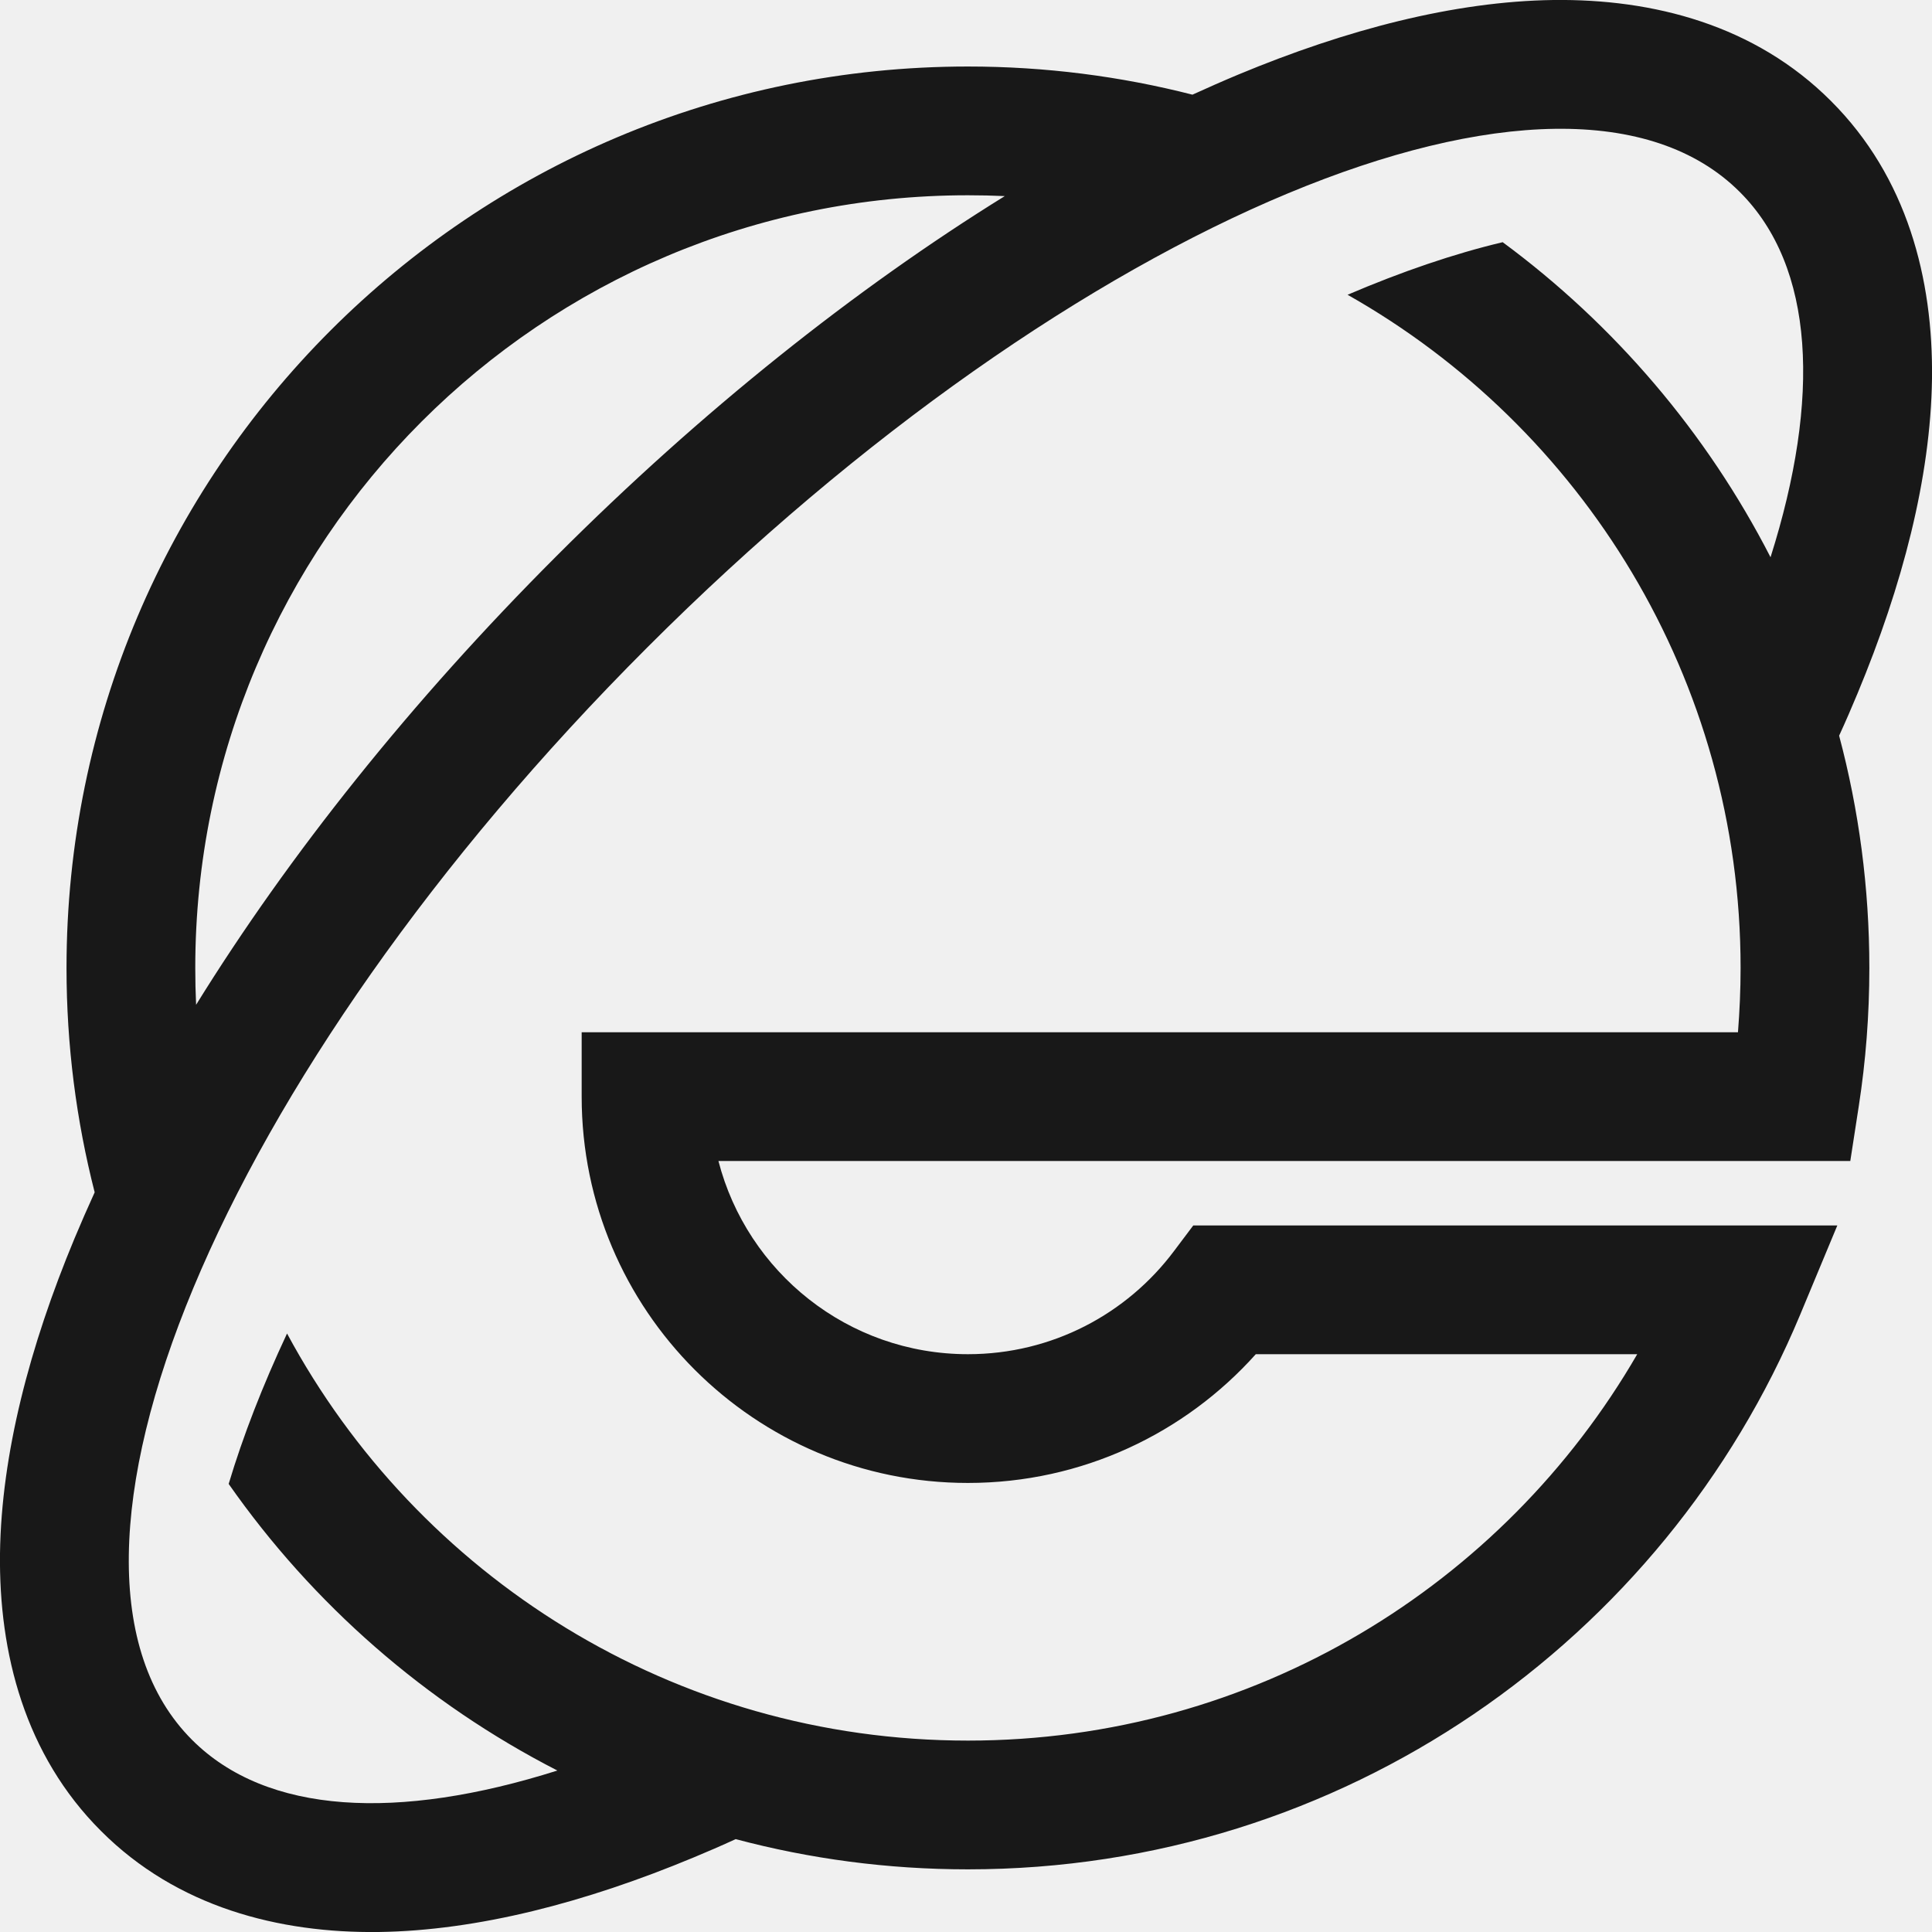
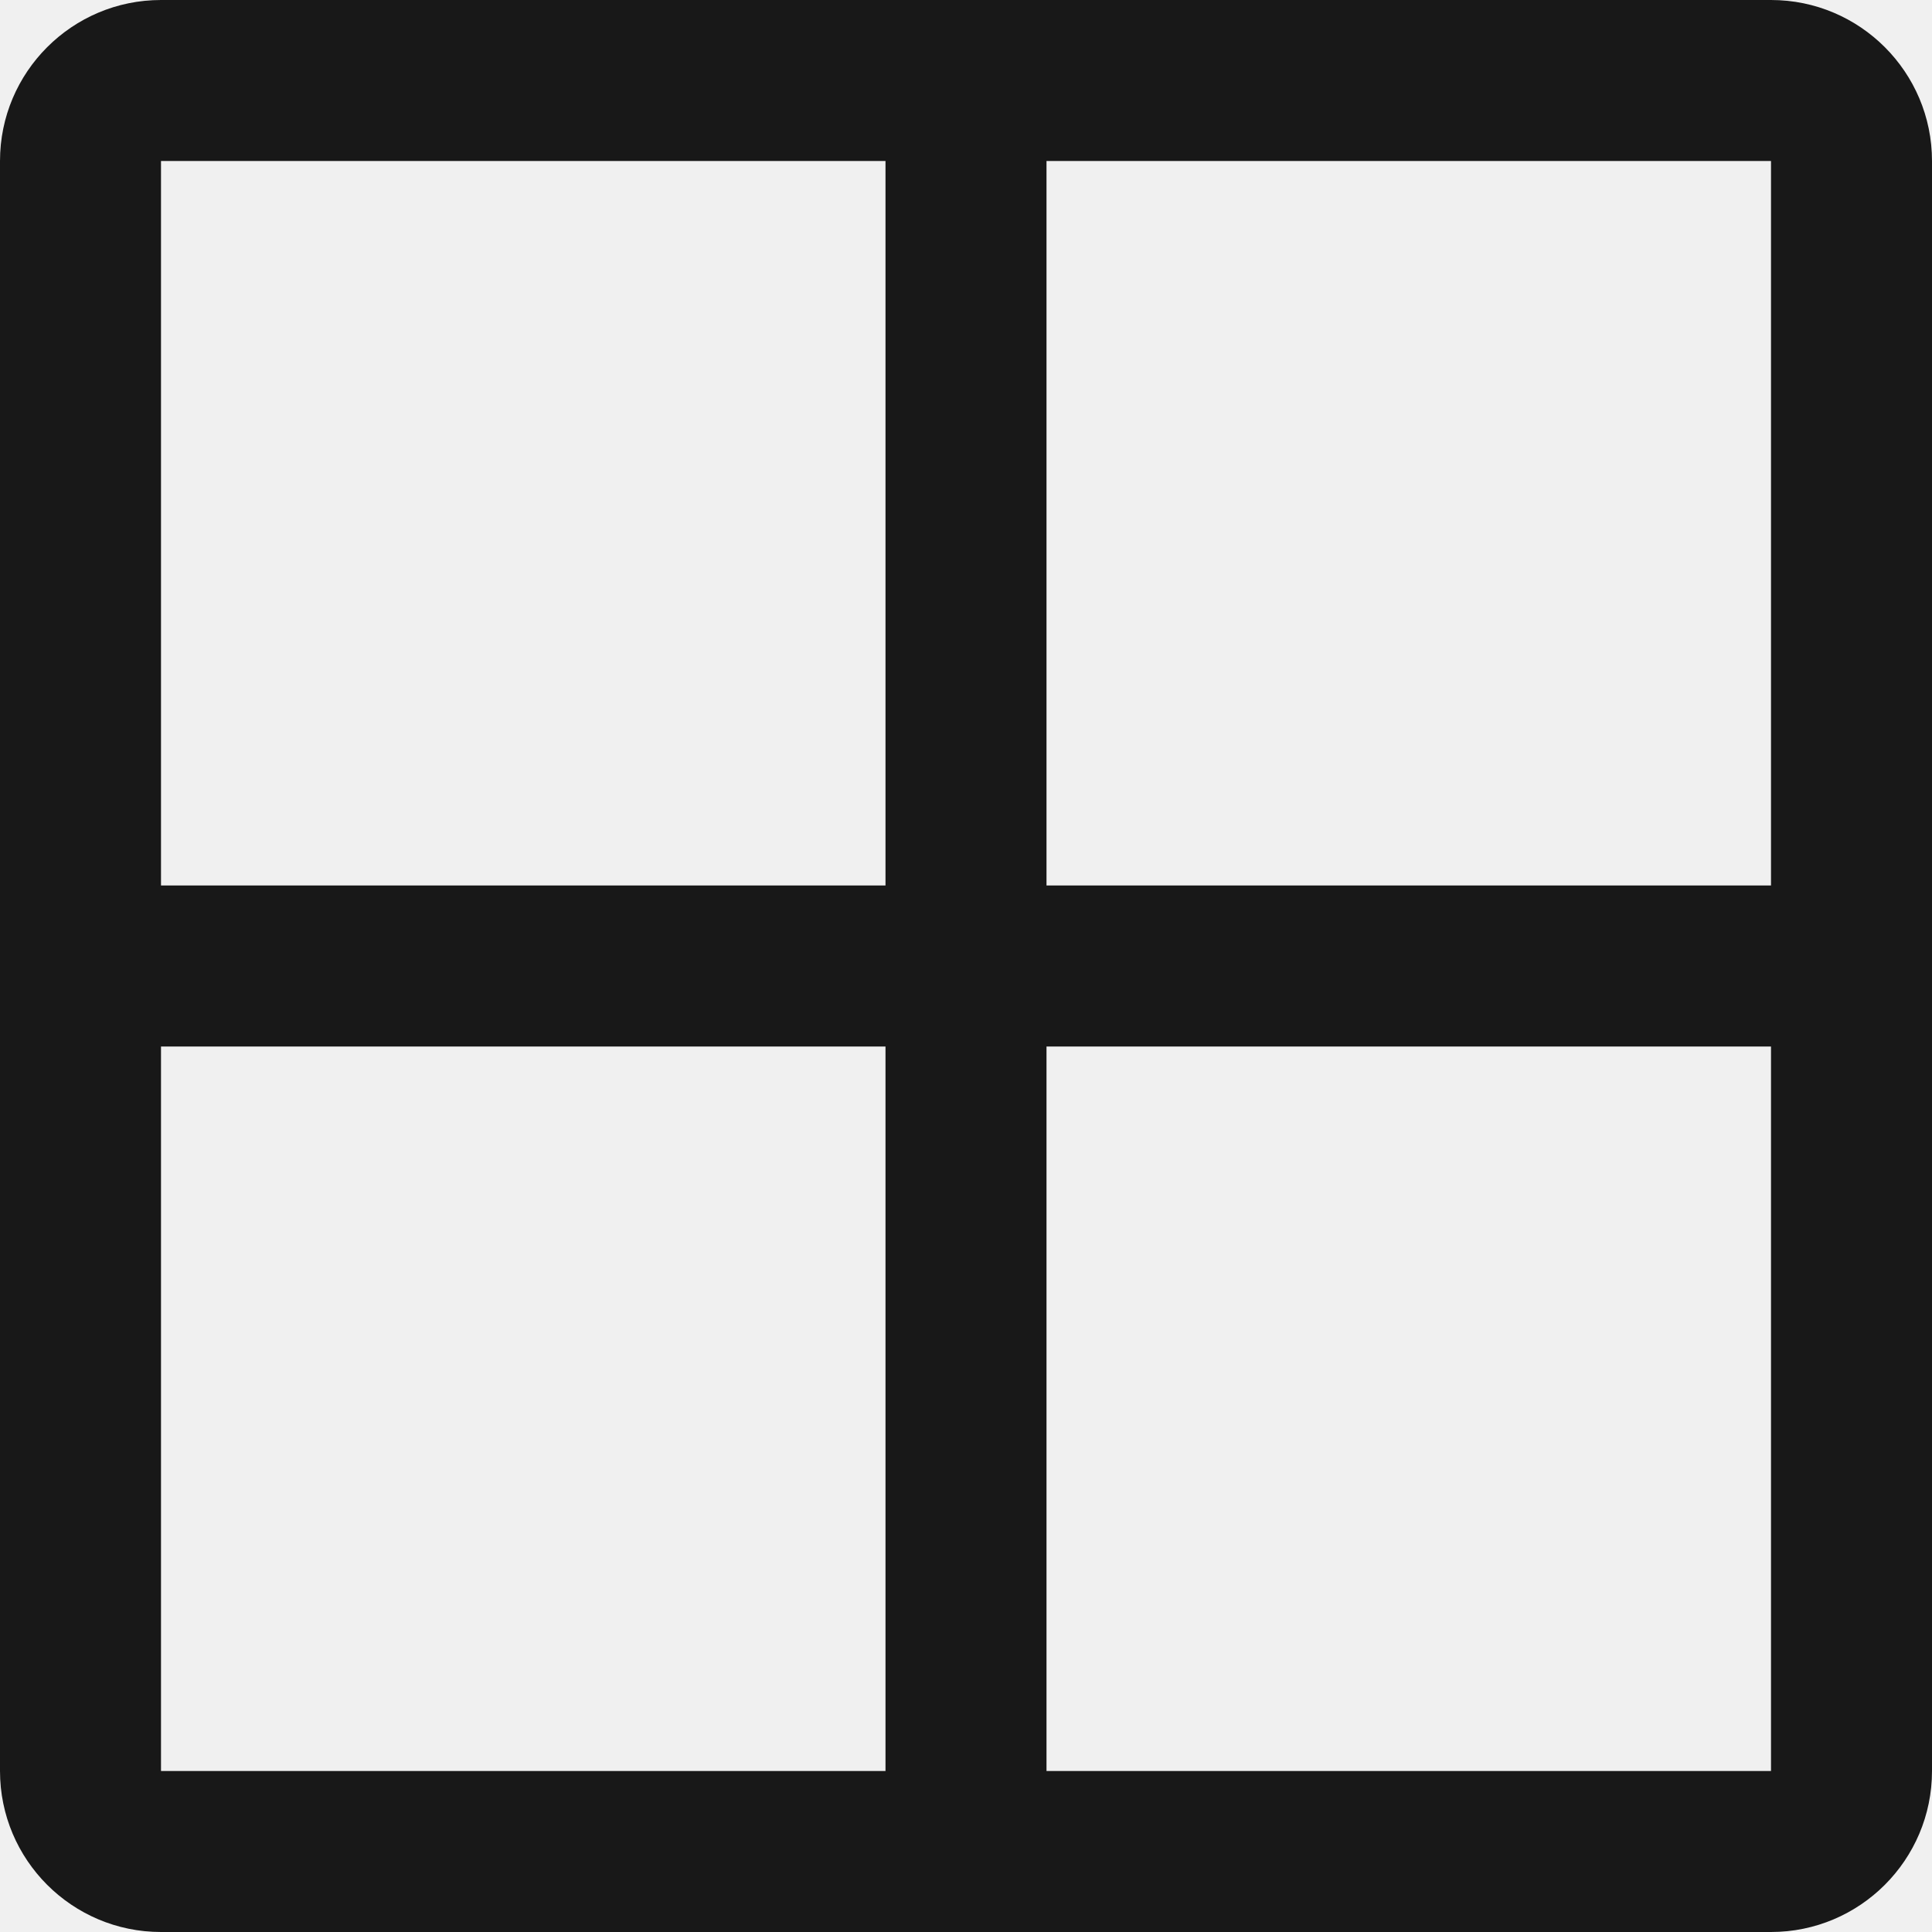
- <svg xmlns="http://www.w3.org/2000/svg" version="1.1" width="14px" height="14px">
+ <svg xmlns="http://www.w3.org/2000/svg" version="1.1" width="12px" height="12px">
  <defs>
    <pattern id="BGPattern" patternUnits="userSpaceOnUse" alignment="0 0" imageRepeat="None" />
-     <mask fill="white" id="Clip913">
-       <path d="M 5.026 13.46  C 4.243 13.786  3.462 13.99  2.744 14  C 2.021 14.009  1.283 13.82  0.732 13.268  C 0.18 12.717  -0.009 11.979  0 11.256  C 0.01 10.538  0.214 9.757  0.54 8.974  C 0.586 8.864  0.635 8.752  0.686 8.64  C 0.553 8.12  0.482 7.575  0.482 7.014  C 0.482 3.406  3.406 0.482  7.014 0.482  C 7.576 0.482  8.121 0.553  8.641 0.686  C 8.753 0.635  8.864 0.586  8.974 0.54  C 9.757 0.214  10.538 0.01  11.256 0  C 11.979 -0.009  12.717 0.18  13.268 0.732  C 13.82 1.283  14.009 2.021  14 2.744  C 13.99 3.462  13.786 4.243  13.46 5.026  C 13.418 5.127  13.374 5.229  13.327 5.331  C 13.47 5.868  13.546 6.432  13.546 7.014  C 13.546 7.355  13.52 7.69  13.469 8.018  L 13.408 8.413  L 5.206 8.413  C 5.414 9.218  6.144 9.813  7.014 9.813  C 7.624 9.813  8.166 9.521  8.507 9.066  L 8.647 8.88  L 13.314 8.88  L 13.045 9.526  C 12.061 11.886  9.732 13.546  7.014 13.546  C 6.432 13.546  5.868 13.47  5.331 13.327  C 5.229 13.374  5.127 13.418  5.026 13.46  Z M 1.392 12.608  C 1.934 13.15  2.885 13.195  4.039 12.83  C 3.085 12.341  2.267 11.625  1.657 10.753  C 1.761 10.406  1.903 10.041  2.08 9.663  C 3.025 11.419  4.88 12.613  7.014 12.613  C 9.086 12.613  10.895 11.487  11.864 9.813  L 9.1 9.813  C 8.588 10.385  7.843 10.746  7.014 10.746  C 5.468 10.746  4.215 9.493  4.215 7.947  L 4.215 7.48  L 12.594 7.48  C 12.606 7.327  12.613 7.171  12.613 7.014  C 12.613 4.921  11.465 3.097  9.765 2.136  C 10.158 1.968  10.535 1.839  10.889 1.755  C 11.699 2.353  12.367 3.135  12.83 4.038  C 13.195 2.885  13.15 1.934  12.608 1.392  C 11.333 0.116  7.788 1.593  4.691 4.691  C 1.593 7.788  0.116 11.333  1.392 12.608  Z M 4.031 4.031  C 5.083 2.978  6.198 2.092  7.281 1.421  C 7.193 1.417  7.104 1.415  7.014 1.415  C 3.922 1.415  1.415 3.922  1.415 7.014  C 1.415 7.103  1.417 7.193  1.421 7.281  C 2.092 6.197  2.979 5.083  4.031 4.031  Z " fill-rule="evenodd" />
+     <mask fill="white" id="Clip419">
+       <path d="M 1 0  L 11 0  C 11.552 0  12 0.448  12 1  L 12 11  C 12 11.552  11.552 12  11 12  L 1 12  C 0.448 12  0 11.552  0 11  L 0 1  C 0 0.448  0.448 0  1 0  Z M 5.5 5.5  L 5.5 1  L 1 1  L 1 5.5  L 5.5 5.5  Z M 6.5 6.5  L 6.5 11  L 11 11  L 11 6.5  L 6.5 6.5  Z M 5.5 11  L 5.5 6.5  L 1 6.5  L 1 11  L 5.5 11  Z M 6.5 1  L 6.5 5.5  L 11 5.5  L 11 1  L 6.5 1  Z " fill-rule="evenodd" />
    </mask>
  </defs>
-   <g transform="matrix(1 0 0 1 -341 -777 )">
-     <path d="M 5.026 13.46  C 4.243 13.786  3.462 13.99  2.744 14  C 2.021 14.009  1.283 13.82  0.732 13.268  C 0.18 12.717  -0.009 11.979  0 11.256  C 0.01 10.538  0.214 9.757  0.54 8.974  C 0.586 8.864  0.635 8.752  0.686 8.64  C 0.553 8.12  0.482 7.575  0.482 7.014  C 0.482 3.406  3.406 0.482  7.014 0.482  C 7.576 0.482  8.121 0.553  8.641 0.686  C 8.753 0.635  8.864 0.586  8.974 0.54  C 9.757 0.214  10.538 0.01  11.256 0  C 11.979 -0.009  12.717 0.18  13.268 0.732  C 13.82 1.283  14.009 2.021  14 2.744  C 13.99 3.462  13.786 4.243  13.46 5.026  C 13.418 5.127  13.374 5.229  13.327 5.331  C 13.47 5.868  13.546 6.432  13.546 7.014  C 13.546 7.355  13.52 7.69  13.469 8.018  L 13.408 8.413  L 5.206 8.413  C 5.414 9.218  6.144 9.813  7.014 9.813  C 7.624 9.813  8.166 9.521  8.507 9.066  L 8.647 8.88  L 13.314 8.88  L 13.045 9.526  C 12.061 11.886  9.732 13.546  7.014 13.546  C 6.432 13.546  5.868 13.47  5.331 13.327  C 5.229 13.374  5.127 13.418  5.026 13.46  Z M 1.392 12.608  C 1.934 13.15  2.885 13.195  4.039 12.83  C 3.085 12.341  2.267 11.625  1.657 10.753  C 1.761 10.406  1.903 10.041  2.08 9.663  C 3.025 11.419  4.88 12.613  7.014 12.613  C 9.086 12.613  10.895 11.487  11.864 9.813  L 9.1 9.813  C 8.588 10.385  7.843 10.746  7.014 10.746  C 5.468 10.746  4.215 9.493  4.215 7.947  L 4.215 7.48  L 12.594 7.48  C 12.606 7.327  12.613 7.171  12.613 7.014  C 12.613 4.921  11.465 3.097  9.765 2.136  C 10.158 1.968  10.535 1.839  10.889 1.755  C 11.699 2.353  12.367 3.135  12.83 4.038  C 13.195 2.885  13.15 1.934  12.608 1.392  C 11.333 0.116  7.788 1.593  4.691 4.691  C 1.593 7.788  0.116 11.333  1.392 12.608  Z M 4.031 4.031  C 5.083 2.978  6.198 2.092  7.281 1.421  C 7.193 1.417  7.104 1.415  7.014 1.415  C 3.922 1.415  1.415 3.922  1.415 7.014  C 1.415 7.103  1.417 7.193  1.421 7.281  C 2.092 6.197  2.979 5.083  4.031 4.031  Z " fill-rule="nonzero" fill="rgba(0, 0, 0, 0.898)" stroke="none" transform="matrix(1 0 0 1 341 777 )" class="fill" />
-     <path d="M 5.026 13.46  C 4.243 13.786  3.462 13.99  2.744 14  C 2.021 14.009  1.283 13.82  0.732 13.268  C 0.18 12.717  -0.009 11.979  0 11.256  C 0.01 10.538  0.214 9.757  0.54 8.974  C 0.586 8.864  0.635 8.752  0.686 8.64  C 0.553 8.12  0.482 7.575  0.482 7.014  C 0.482 3.406  3.406 0.482  7.014 0.482  C 7.576 0.482  8.121 0.553  8.641 0.686  C 8.753 0.635  8.864 0.586  8.974 0.54  C 9.757 0.214  10.538 0.01  11.256 0  C 11.979 -0.009  12.717 0.18  13.268 0.732  C 13.82 1.283  14.009 2.021  14 2.744  C 13.99 3.462  13.786 4.243  13.46 5.026  C 13.418 5.127  13.374 5.229  13.327 5.331  C 13.47 5.868  13.546 6.432  13.546 7.014  C 13.546 7.355  13.52 7.69  13.469 8.018  L 13.408 8.413  L 5.206 8.413  C 5.414 9.218  6.144 9.813  7.014 9.813  C 7.624 9.813  8.166 9.521  8.507 9.066  L 8.647 8.88  L 13.314 8.88  L 13.045 9.526  C 12.061 11.886  9.732 13.546  7.014 13.546  C 6.432 13.546  5.868 13.47  5.331 13.327  C 5.229 13.374  5.127 13.418  5.026 13.46  Z " stroke-width="0" stroke-dasharray="0" stroke="rgba(255, 255, 255, 0)" fill="none" transform="matrix(1 0 0 1 341 777 )" class="stroke" mask="url(#Clip913)" />
-     <path d="M 1.392 12.608  C 1.934 13.15  2.885 13.195  4.039 12.83  C 3.085 12.341  2.267 11.625  1.657 10.753  C 1.761 10.406  1.903 10.041  2.08 9.663  C 3.025 11.419  4.88 12.613  7.014 12.613  C 9.086 12.613  10.895 11.487  11.864 9.813  L 9.1 9.813  C 8.588 10.385  7.843 10.746  7.014 10.746  C 5.468 10.746  4.215 9.493  4.215 7.947  L 4.215 7.48  L 12.594 7.48  C 12.606 7.327  12.613 7.171  12.613 7.014  C 12.613 4.921  11.465 3.097  9.765 2.136  C 10.158 1.968  10.535 1.839  10.889 1.755  C 11.699 2.353  12.367 3.135  12.83 4.038  C 13.195 2.885  13.15 1.934  12.608 1.392  C 11.333 0.116  7.788 1.593  4.691 4.691  C 1.593 7.788  0.116 11.333  1.392 12.608  Z " stroke-width="0" stroke-dasharray="0" stroke="rgba(255, 255, 255, 0)" fill="none" transform="matrix(1 0 0 1 341 777 )" class="stroke" mask="url(#Clip913)" />
-     <path d="M 4.031 4.031  C 5.083 2.978  6.198 2.092  7.281 1.421  C 7.193 1.417  7.104 1.415  7.014 1.415  C 3.922 1.415  1.415 3.922  1.415 7.014  C 1.415 7.103  1.417 7.193  1.421 7.281  C 2.092 6.197  2.979 5.083  4.031 4.031  Z " stroke-width="0" stroke-dasharray="0" stroke="rgba(255, 255, 255, 0)" fill="none" transform="matrix(1 0 0 1 341 777 )" class="stroke" mask="url(#Clip913)" />
+   <g transform="matrix(1 0 0 1 -390 -778 )">
+     <path d="M 1 0  L 11 0  C 11.552 0  12 0.448  12 1  L 12 11  C 12 11.552  11.552 12  11 12  L 1 12  C 0.448 12  0 11.552  0 11  L 0 1  C 0 0.448  0.448 0  1 0  Z M 5.5 5.5  L 5.5 1  L 1 1  L 1 5.5  L 5.5 5.5  Z M 6.5 6.5  L 6.5 11  L 11 11  L 11 6.5  L 6.5 6.5  Z M 5.5 11  L 5.5 6.5  L 1 6.5  L 1 11  L 5.5 11  Z M 6.5 1  L 6.5 5.5  L 11 5.5  L 11 1  L 6.5 1  Z " fill-rule="nonzero" fill="rgba(0, 0, 0, 0.898)" stroke="none" transform="matrix(1 0 0 1 390 778 )" class="fill" />
+     <path d="M 1 0  L 11 0  C 11.552 0  12 0.448  12 1  L 12 11  C 12 11.552  11.552 12  11 12  L 1 12  C 0.448 12  0 11.552  0 11  L 0 1  C 0 0.448  0.448 0  1 0  Z " stroke-width="0" stroke-dasharray="0" stroke="rgba(255, 255, 255, 0)" fill="none" transform="matrix(1 0 0 1 390 778 )" class="stroke" mask="url(#Clip419)" />
+     <path d="M 5.5 5.5  L 5.5 1  L 1 1  L 1 5.5  L 5.5 5.5  Z " stroke-width="0" stroke-dasharray="0" stroke="rgba(255, 255, 255, 0)" fill="none" transform="matrix(1 0 0 1 390 778 )" class="stroke" mask="url(#Clip419)" />
+     <path d="M 6.5 6.5  L 6.5 11  L 11 11  L 11 6.5  L 6.5 6.5  Z " stroke-width="0" stroke-dasharray="0" stroke="rgba(255, 255, 255, 0)" fill="none" transform="matrix(1 0 0 1 390 778 )" class="stroke" mask="url(#Clip419)" />
+     <path d="M 5.5 11  L 5.5 6.5  L 1 6.5  L 1 11  L 5.5 11  Z " stroke-width="0" stroke-dasharray="0" stroke="rgba(255, 255, 255, 0)" fill="none" transform="matrix(1 0 0 1 390 778 )" class="stroke" mask="url(#Clip419)" />
+     <path d="M 6.5 1  L 6.5 5.5  L 11 5.5  L 11 1  L 6.5 1  Z " stroke-width="0" stroke-dasharray="0" stroke="rgba(255, 255, 255, 0)" fill="none" transform="matrix(1 0 0 1 390 778 )" class="stroke" mask="url(#Clip419)" />
  </g>
</svg>
